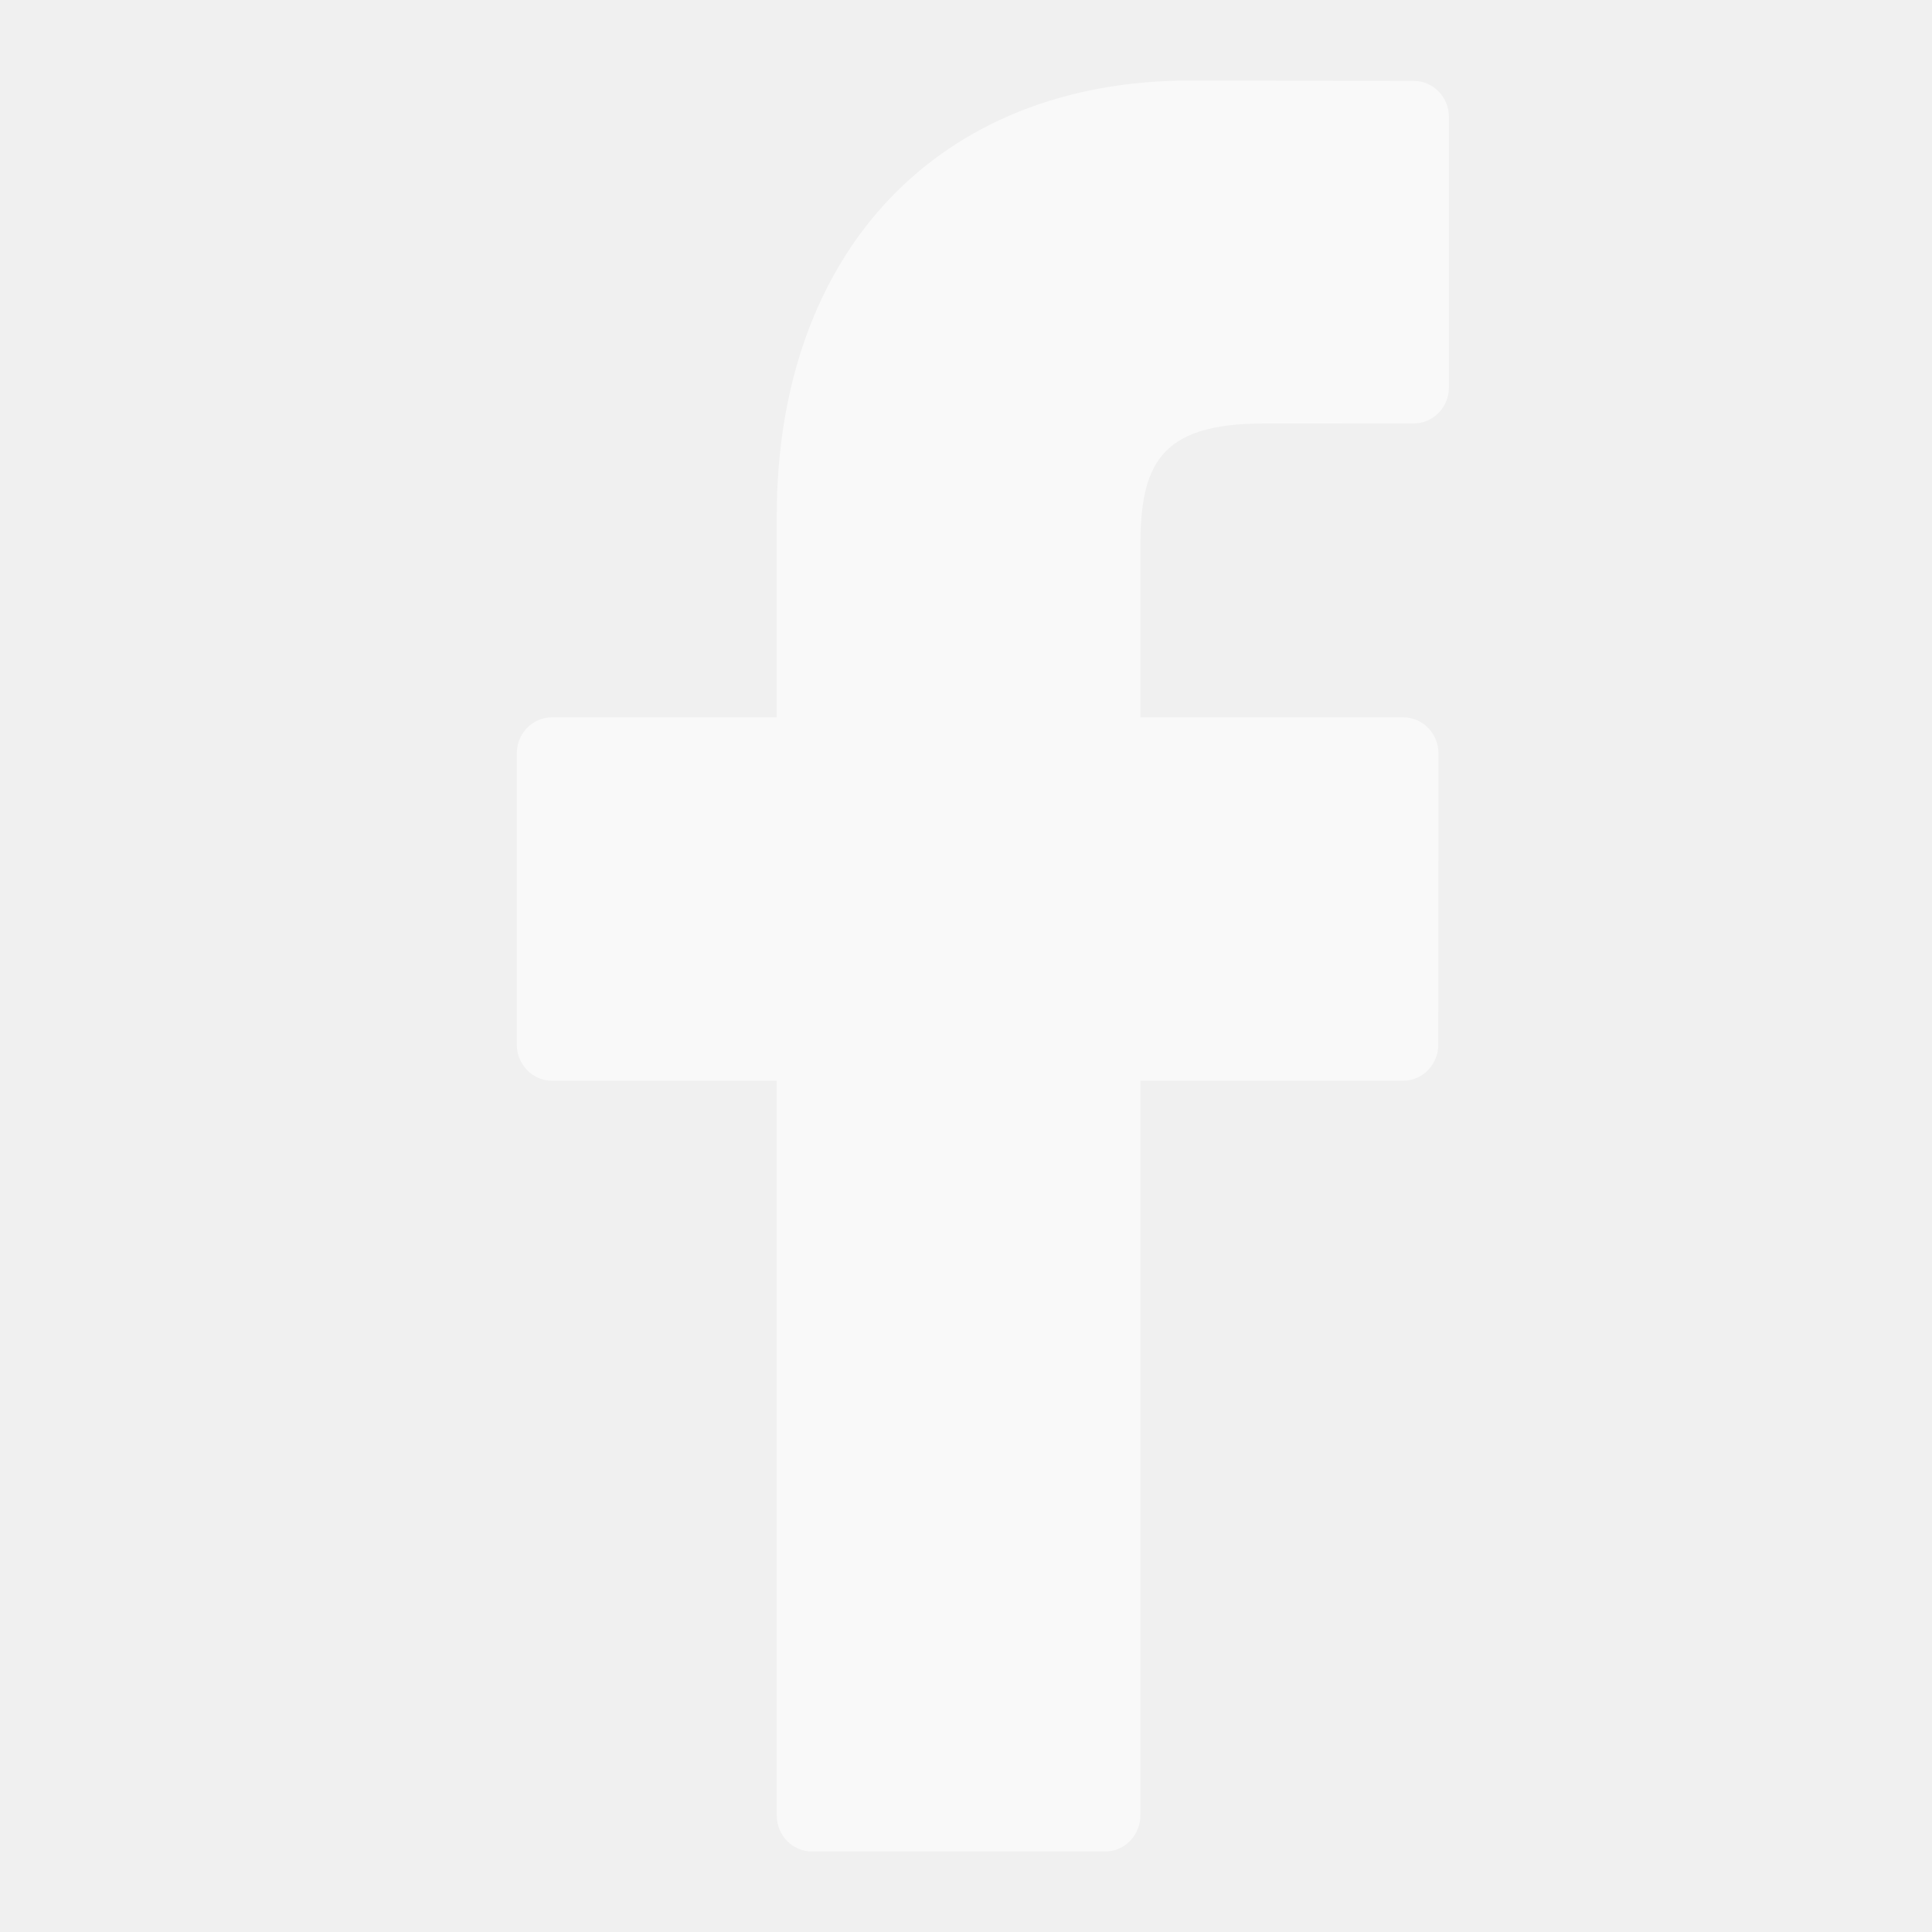
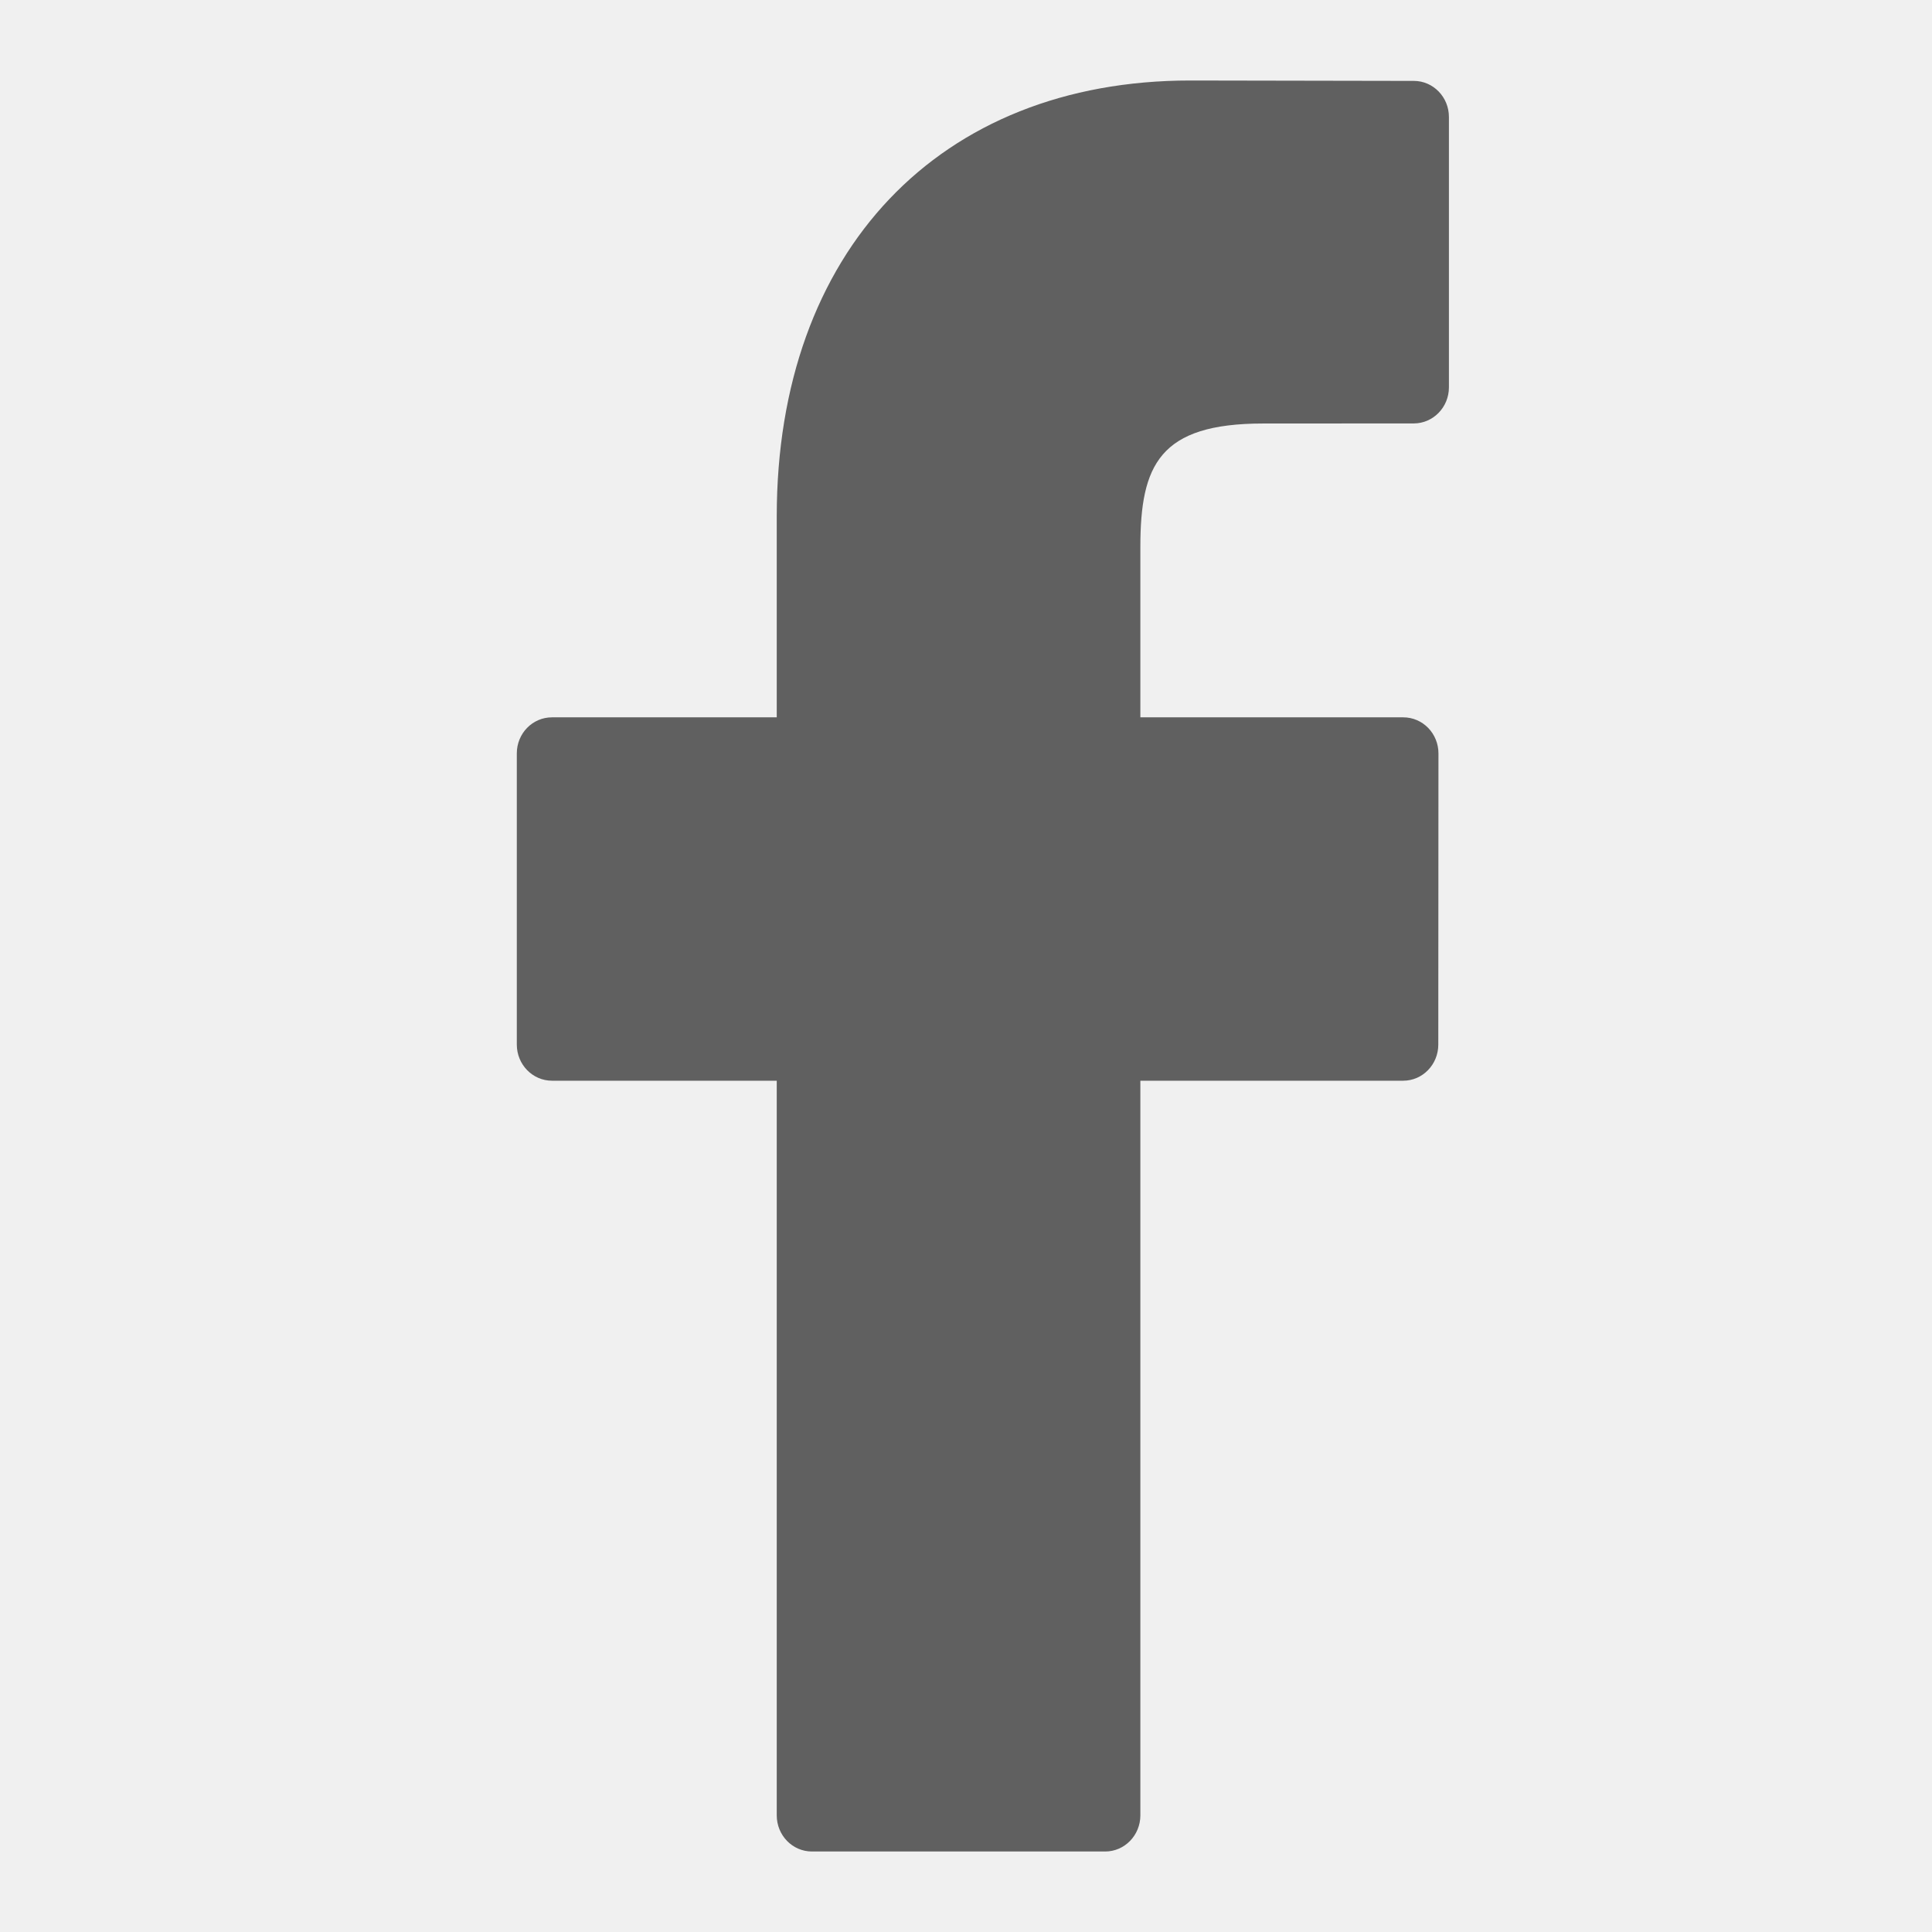
- <svg xmlns="http://www.w3.org/2000/svg" width="24" height="24" viewBox="0 0 24 24" fill="none">
+ <svg xmlns="http://www.w3.org/2000/svg" width="24" height="24" viewBox="0 0 24 24">
  <g opacity="0.6">
-     <path d="M17.563 1.005L14.786 1C11.665 1 9.649 3.125 9.649 6.414V8.911H6.857C6.615 8.911 6.42 9.111 6.42 9.359V12.976C6.42 13.224 6.616 13.425 6.857 13.425H9.649V22.551C9.649 22.799 9.844 23 10.086 23H13.729C13.97 23 14.166 22.799 14.166 22.551V13.425H17.431C17.672 13.425 17.867 13.224 17.867 12.976L17.869 9.359C17.869 9.24 17.823 9.126 17.741 9.042C17.659 8.958 17.548 8.911 17.432 8.911H14.166V6.794C14.166 5.777 14.402 5.261 15.691 5.261L17.562 5.26C17.803 5.26 17.999 5.059 17.999 4.812V1.453C17.999 1.206 17.804 1.005 17.563 1.005Z" fill="white" />
+     <path d="M17.563 1.005L14.786 1C11.665 1 9.649 3.125 9.649 6.414V8.911H6.857C6.615 8.911 6.42 9.111 6.42 9.359V12.976C6.42 13.224 6.616 13.425 6.857 13.425H9.649V22.551C9.649 22.799 9.844 23 10.086 23H13.729C13.97 23 14.166 22.799 14.166 22.551V13.425H17.431C17.672 13.425 17.867 13.224 17.867 12.976L17.869 9.359C17.869 9.24 17.823 9.126 17.741 9.042C17.659 8.958 17.548 8.911 17.432 8.911H14.166V6.794C14.166 5.777 14.402 5.261 15.691 5.261L17.562 5.26C17.803 5.26 17.999 5.059 17.999 4.812V1.453C17.999 1.206 17.804 1.005 17.563 1.005Z" />
  </g>
</svg>
